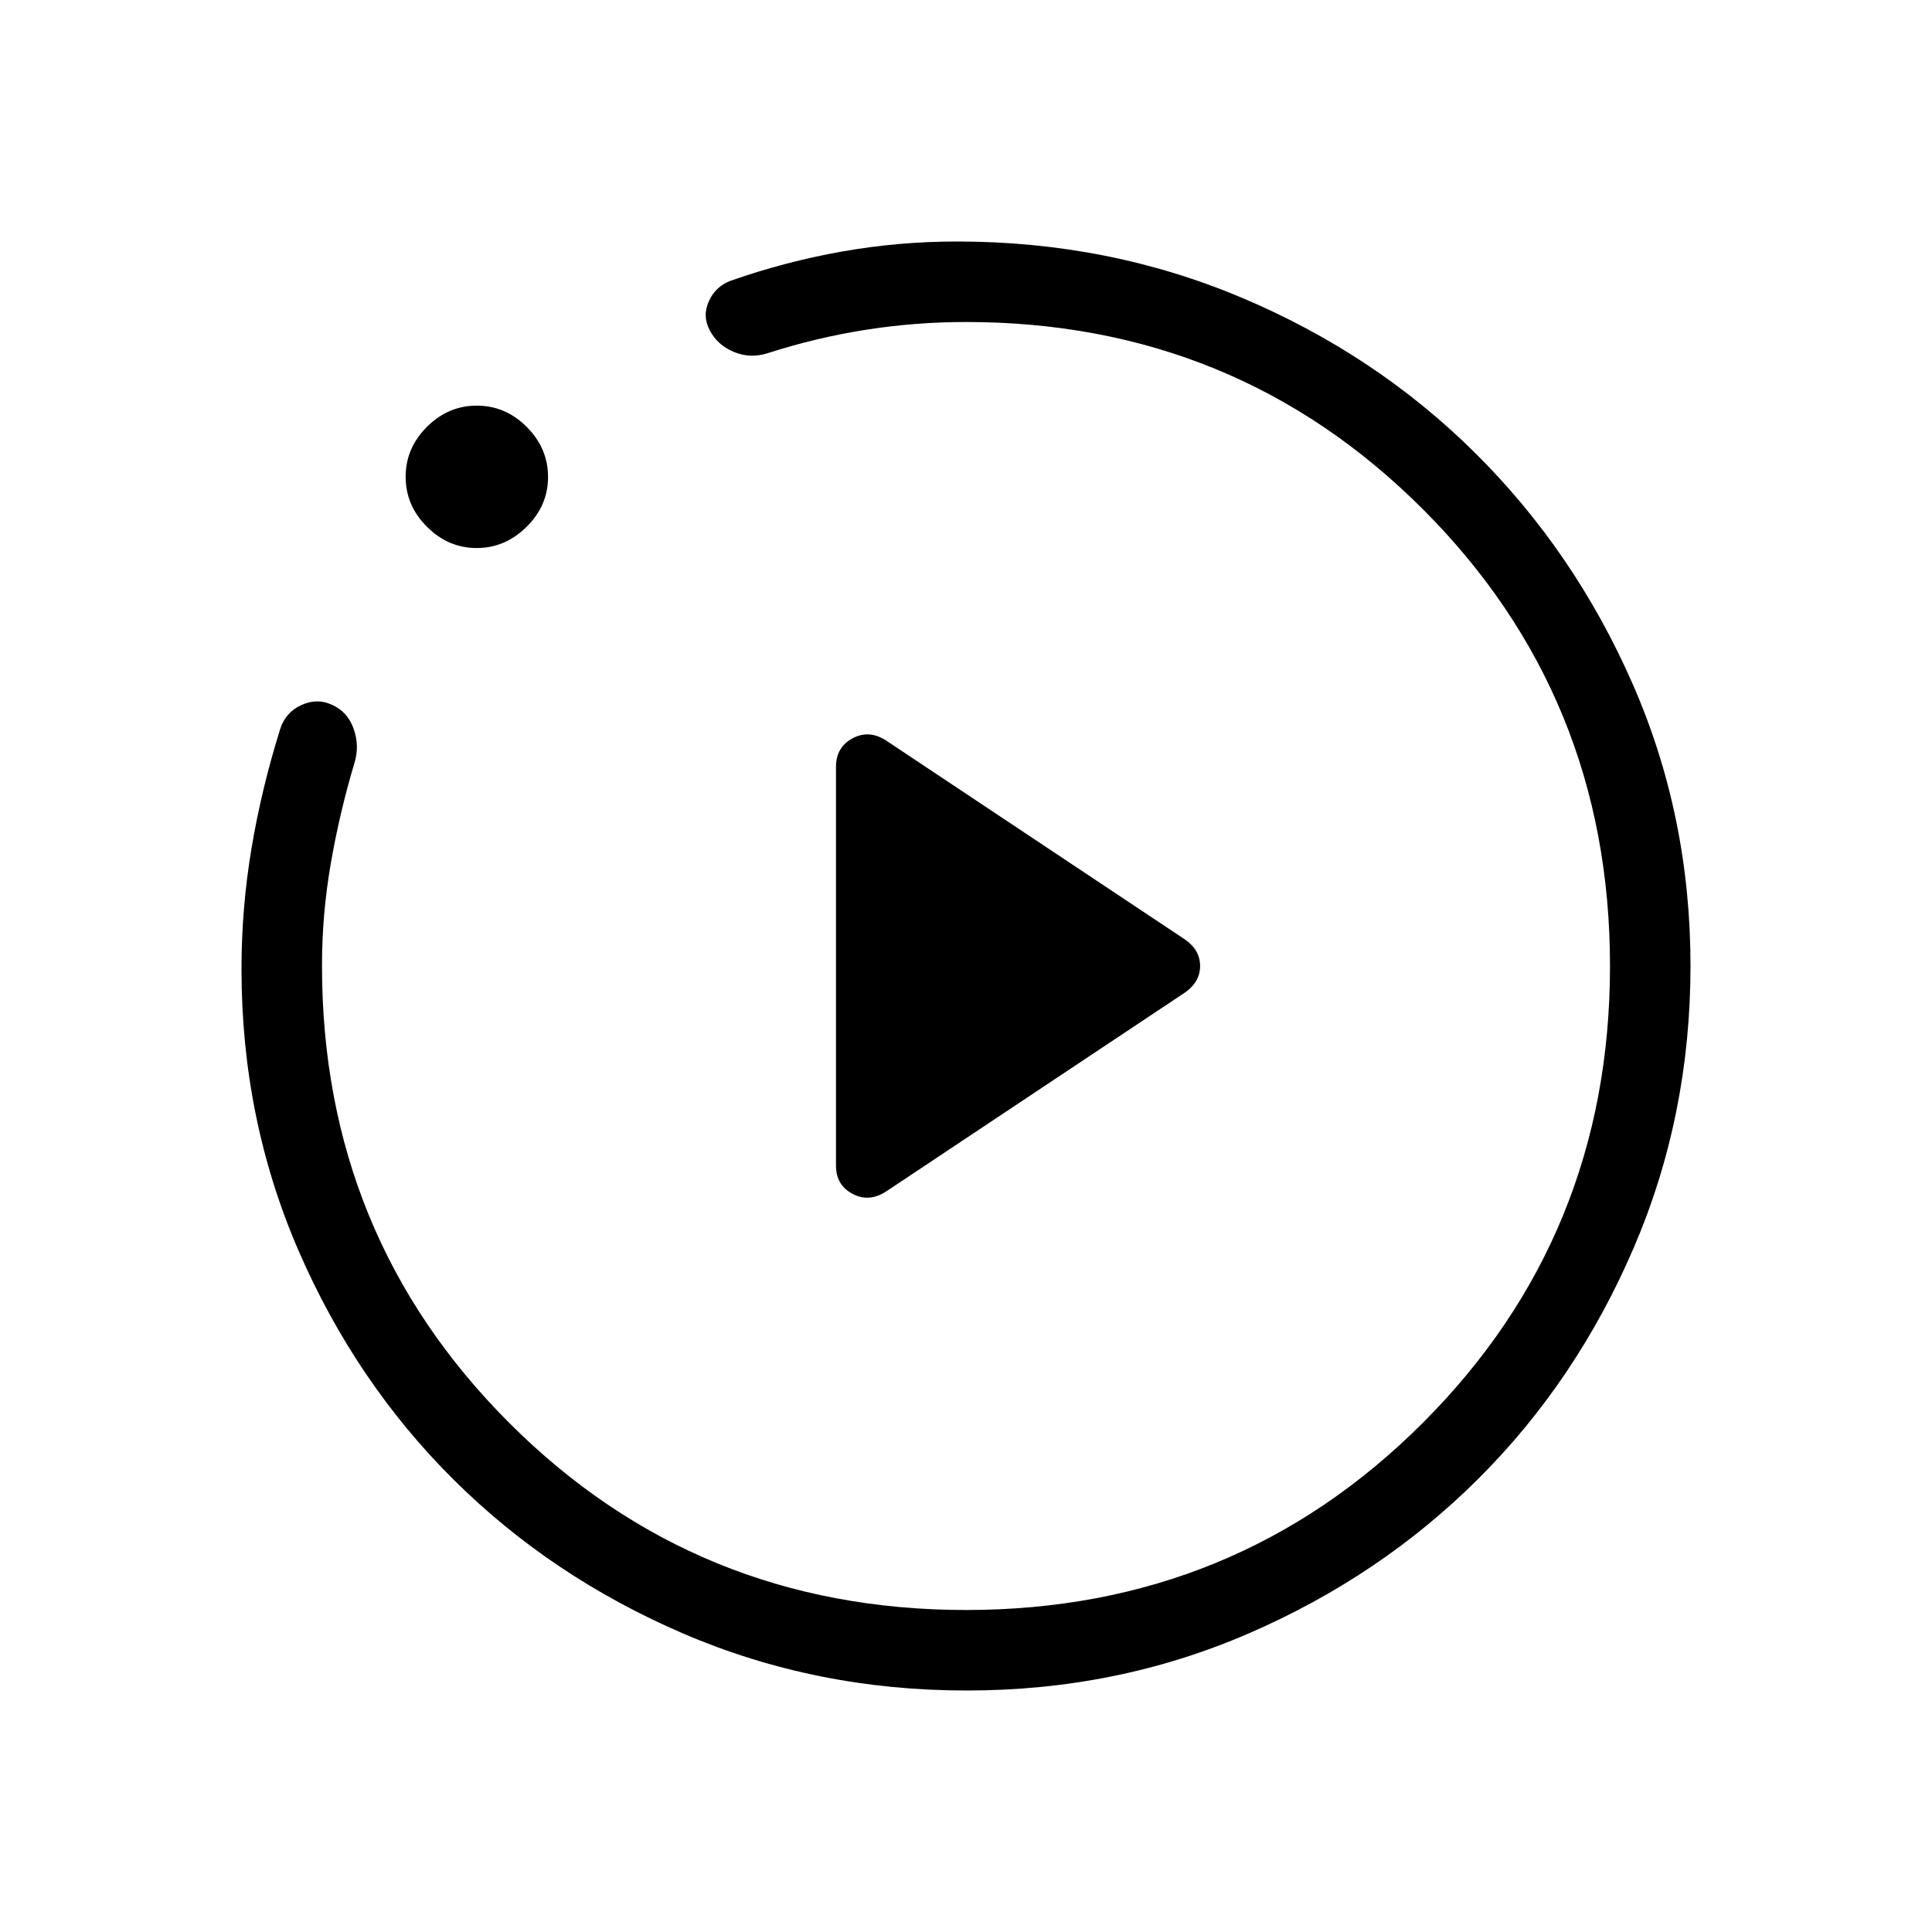
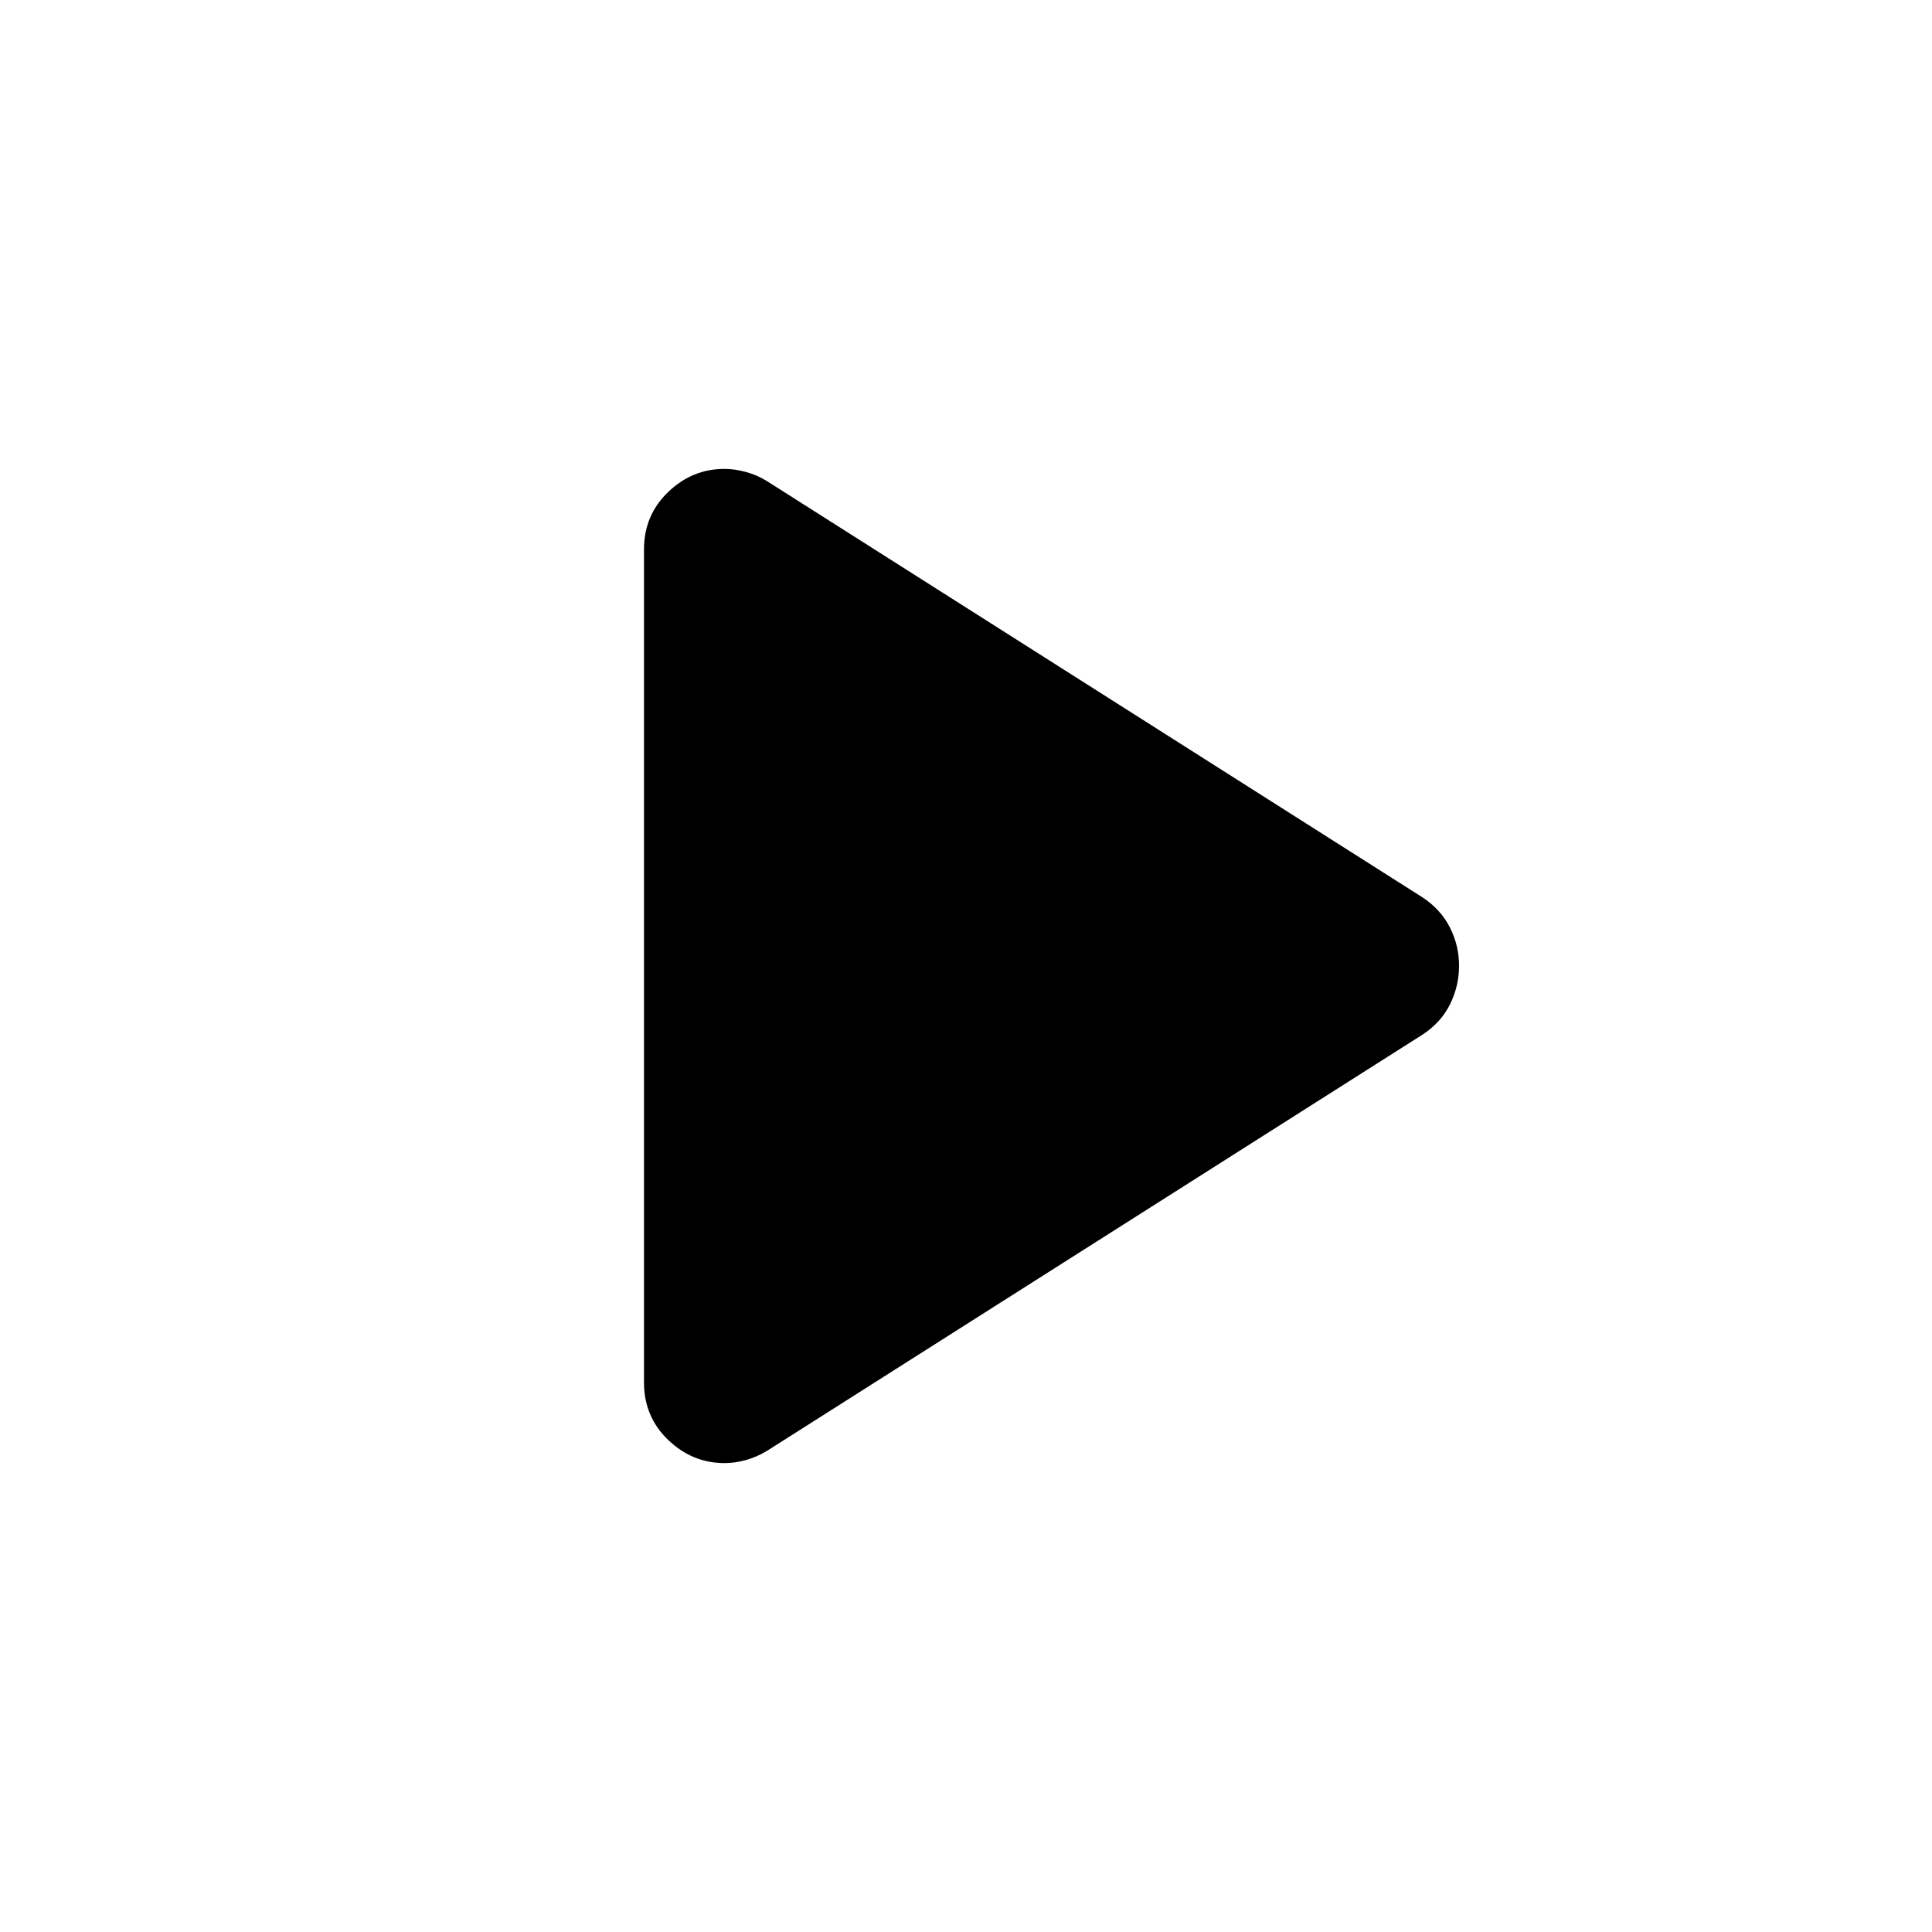
<svg xmlns="http://www.w3.org/2000/svg" width="24" height="24" viewBox="0 0 24 24">
-   <path fill="currentColor" d="m11.006 14.802l3.715-2.473q.187-.131.187-.329t-.187-.329l-3.715-2.473q-.212-.136-.416-.026q-.205.111-.205.353v4.955q0 .241.205.35q.204.109.416-.028M12.003 21q-1.866 0-3.51-.705q-1.643-.706-2.859-1.915t-1.925-2.843T3 12.039q0-.762.125-1.504q.125-.743.356-1.48q.067-.207.262-.296q.196-.09.378-.005q.196.085.272.299t.009.428q-.185.62-.294 1.253T4 12q0 3.35 2.325 5.675T12 20t5.675-2.325T20 12t-2.325-5.675T12 4q-.63 0-1.246.097t-1.22.291q-.213.068-.415-.015t-.3-.265t-.012-.369q.085-.185.274-.253q.673-.236 1.377-.361T11.888 3q1.886 0 3.544.701t2.893 1.926t1.955 2.866t.72 3.505t-.708 3.509t-1.924 2.859t-2.856 1.925t-3.509.709M5.923 6.808q-.356 0-.62-.265q-.264-.264-.264-.62t.264-.62t.62-.264t.62.264t.265.62t-.265.62t-.62.265M12 12" />
+   <path fill="#000" d="M8 17.175V6.825q0-.425.3-.713t.7-.287q.125 0 .263.037t.262.113l8.15 5.175q.225.15.338.375t.112.475t-.112.475t-.338.375l-8.15 5.175q-.125.075-.262.113T9 18.175q-.4 0-.7-.288t-.3-.712" />
</svg>
